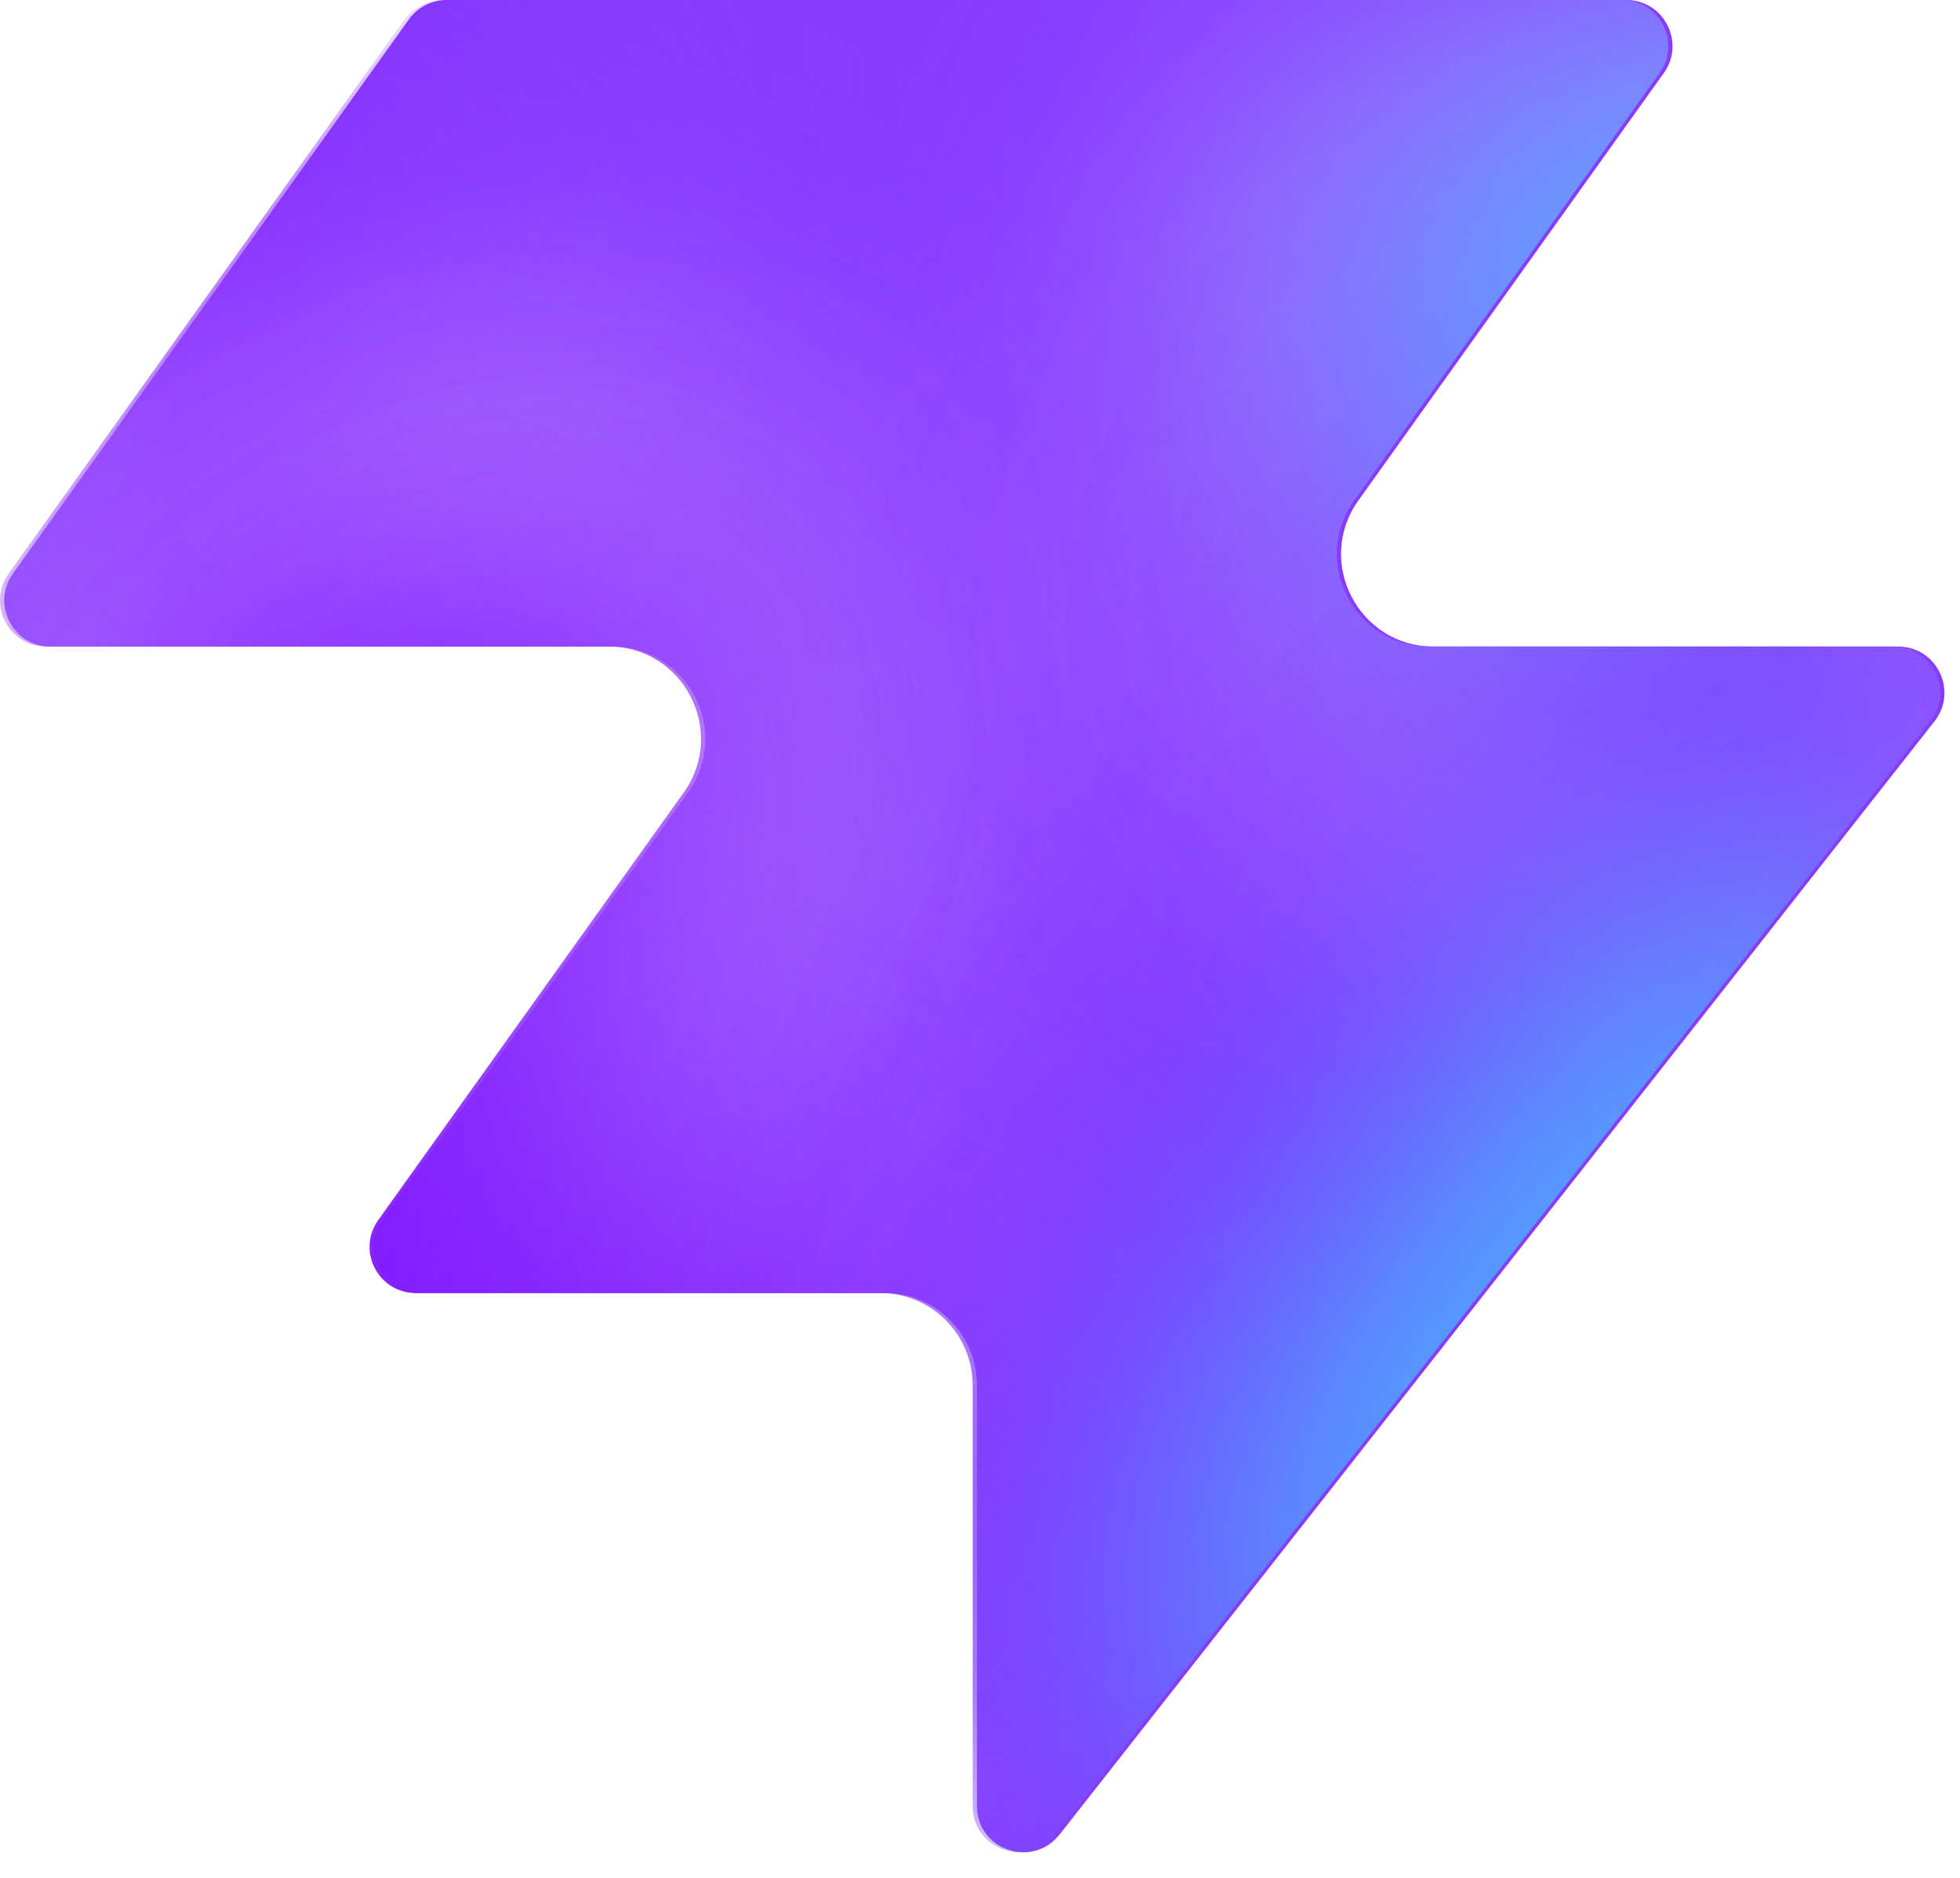
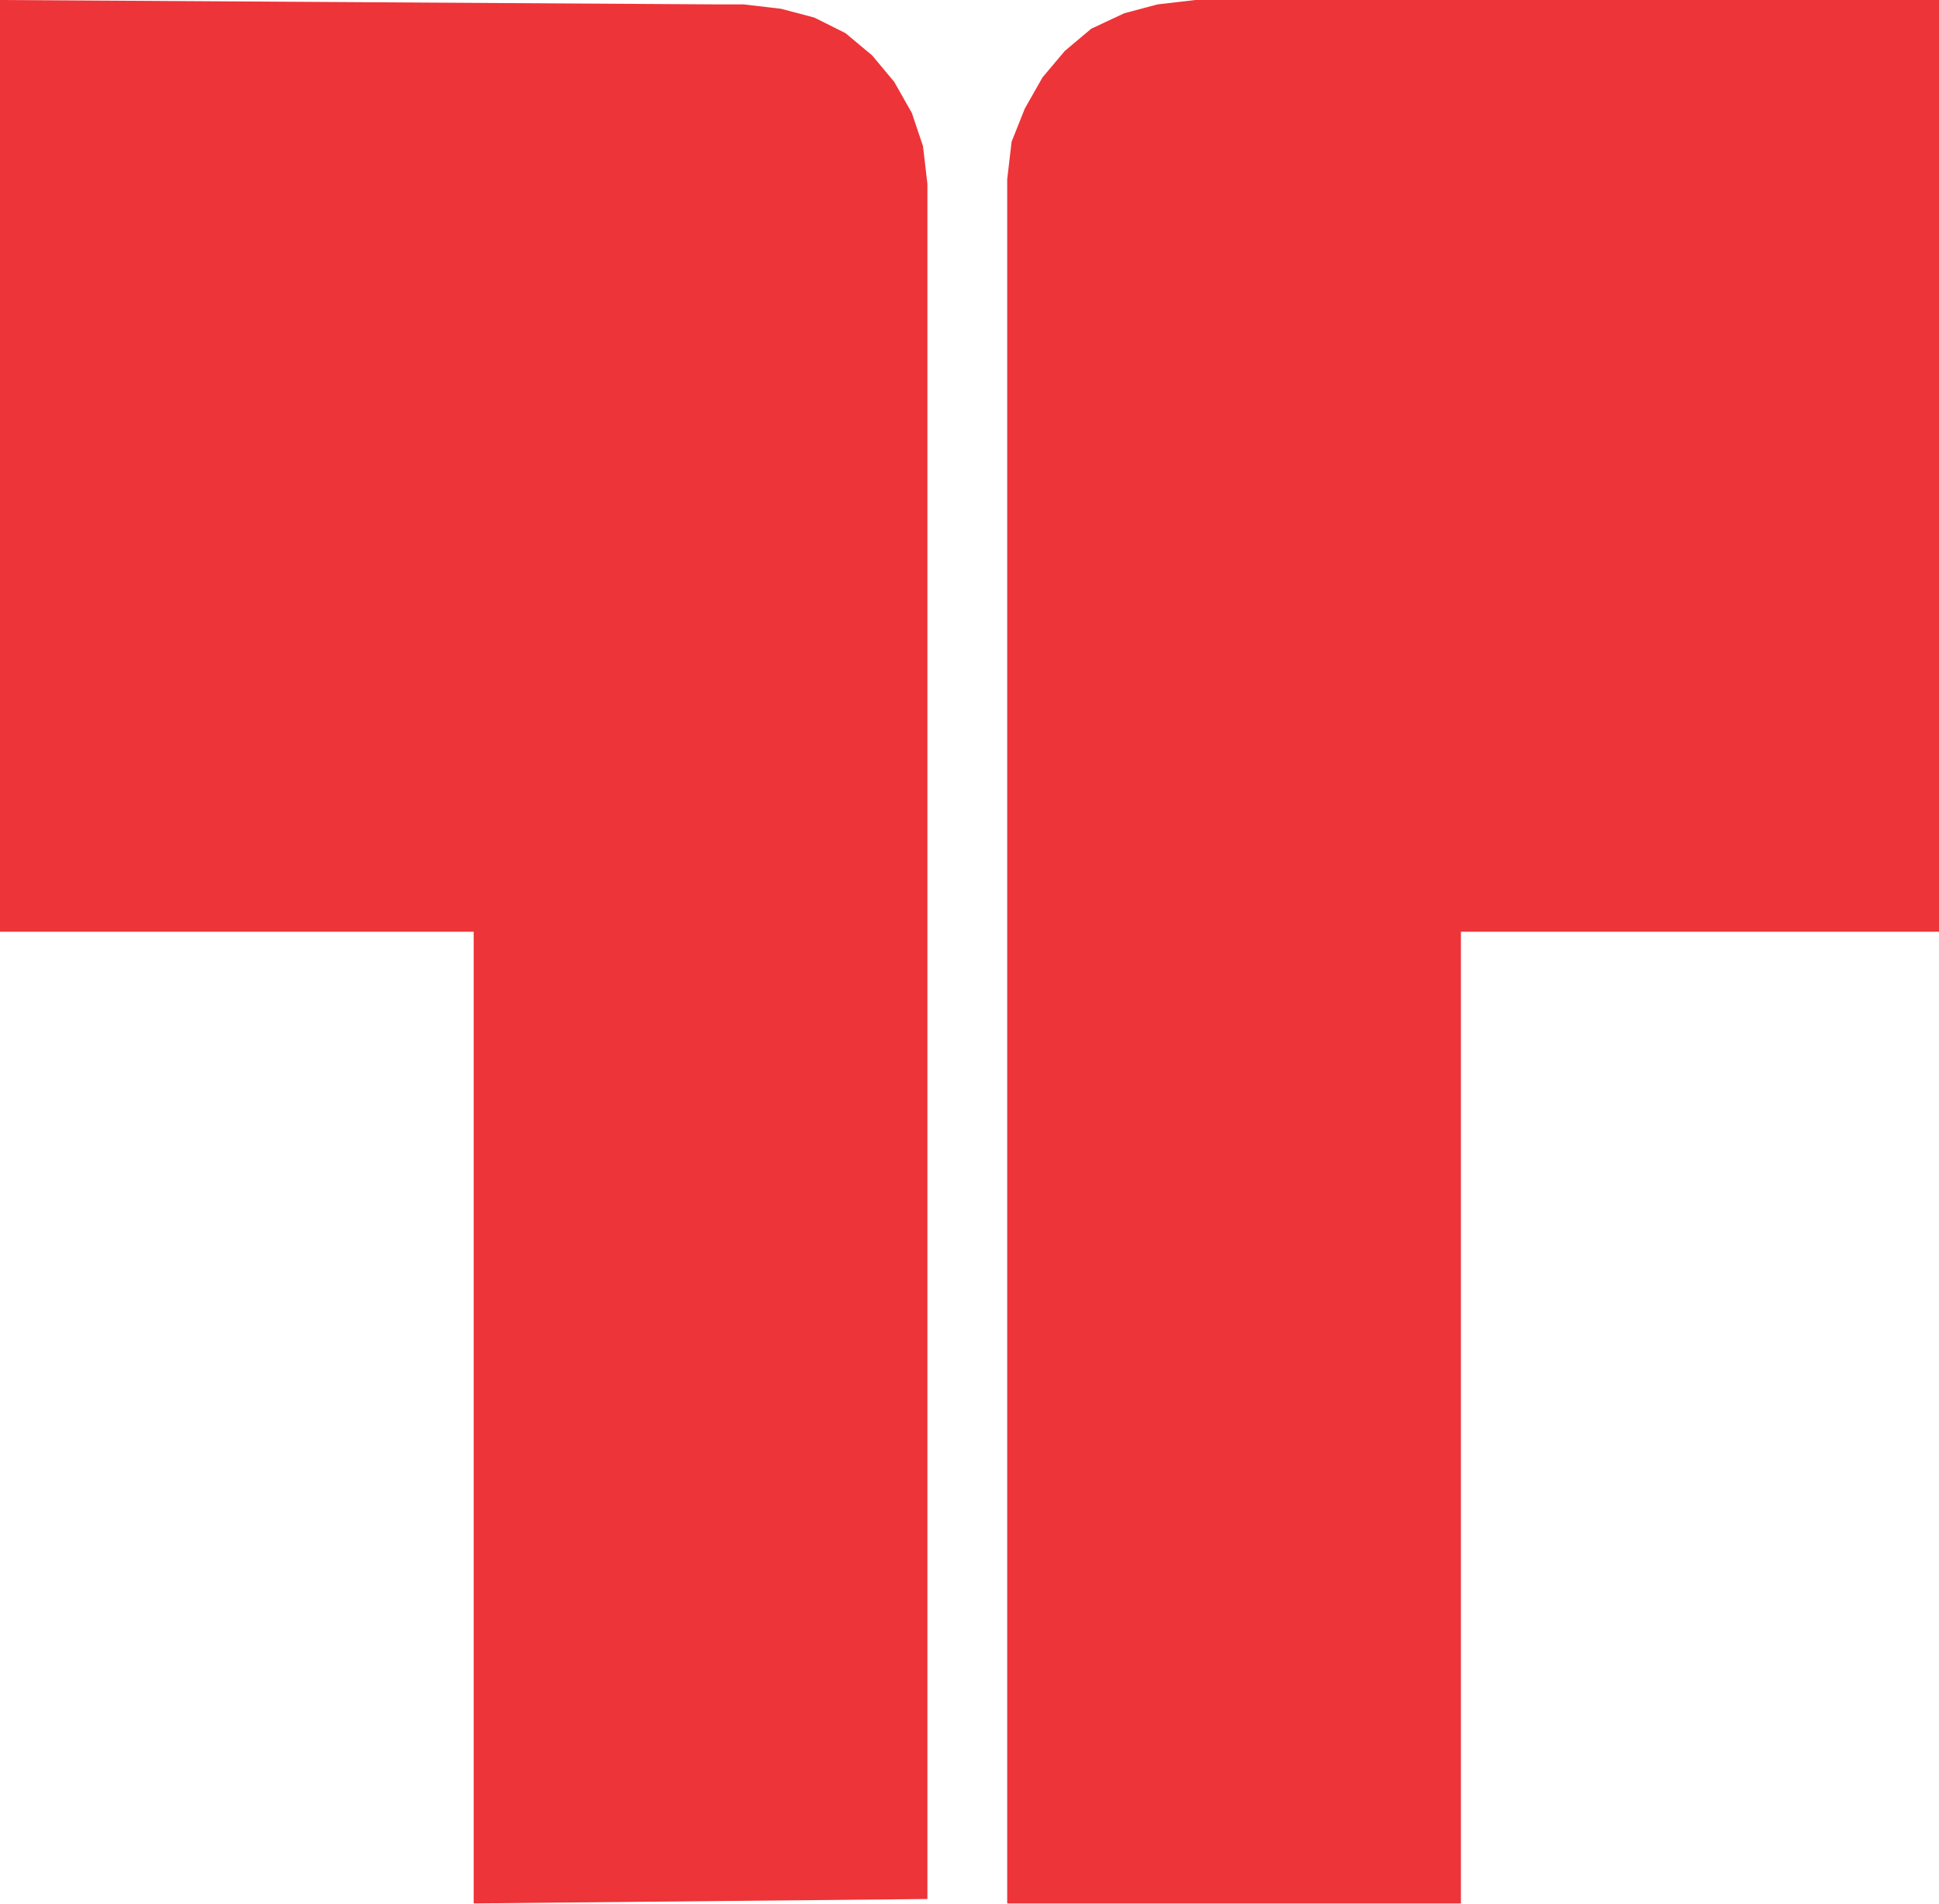
- <svg xmlns="http://www.w3.org/2000/svg" width="48" height="46" fill="none" viewBox="0 0 48 46">
-   <path fill="#863bff" d="M25.946 44.938c-.664.845-2.021.375-2.021-.698V33.937a2.26 2.26 0 0 0-2.262-2.262H10.287c-.92 0-1.456-1.04-.92-1.788l7.48-10.471c1.07-1.497 0-3.578-1.842-3.578H1.237c-.92 0-1.456-1.04-.92-1.788L10.013.474c.214-.297.556-.474.92-.474h28.894c.92 0 1.456 1.04.92 1.788l-7.48 10.471c-1.07 1.498 0 3.579 1.842 3.579h11.377c.943 0 1.473 1.088.89 1.83L25.947 44.94z" style="fill:#863bff;fill:color(display-p3 .525 .23 1);fill-opacity:1" />
-   <mask id="a" width="48" height="46" x="0" y="0" maskUnits="userSpaceOnUse" style="mask-type:alpha">
-     <path fill="#000" d="M25.842 44.938c-.664.844-2.021.375-2.021-.698V33.937a2.26 2.26 0 0 0-2.262-2.262H10.183c-.92 0-1.456-1.04-.92-1.788l7.48-10.471c1.07-1.498 0-3.579-1.842-3.579H1.133c-.92 0-1.456-1.04-.92-1.787L9.91.473c.214-.297.556-.474.92-.474h28.894c.92 0 1.456 1.04.92 1.788l-7.48 10.471c-1.07 1.498 0 3.578 1.842 3.578h11.377c.943 0 1.473 1.088.89 1.832L25.843 44.94z" style="fill:#000;fill-opacity:1" />
-   </mask>
-   <g mask="url(#a)">
-     <g filter="url(#b)">
-       <ellipse cx="5.508" cy="14.704" fill="#ede6ff" rx="5.508" ry="14.704" style="fill:#ede6ff;fill:color(display-p3 .927 .903 1);fill-opacity:1" transform="matrix(.00324 1 1 -.00324 -4.47 31.516)" />
-     </g>
-     <g filter="url(#c)">
-       <ellipse cx="10.399" cy="29.851" fill="#ede6ff" rx="10.399" ry="29.851" style="fill:#ede6ff;fill:color(display-p3 .927 .903 1);fill-opacity:1" transform="matrix(.00324 1 1 -.00324 -39.328 7.883)" />
-     </g>
-     <g filter="url(#d)">
-       <ellipse cx="5.508" cy="30.487" fill="#7e14ff" rx="5.508" ry="30.487" style="fill:#7e14ff;fill:color(display-p3 .492 .077 1);fill-opacity:1" transform="rotate(89.814 -25.913 -14.639)scale(1 -1)" />
-     </g>
-     <g filter="url(#e)">
-       <ellipse cx="5.508" cy="30.599" fill="#7e14ff" rx="5.508" ry="30.599" style="fill:#7e14ff;fill:color(display-p3 .492 .077 1);fill-opacity:1" transform="rotate(89.814 -32.644 -3.334)scale(1 -1)" />
-     </g>
-     <g filter="url(#f)">
-       <ellipse cx="5.508" cy="30.599" fill="#7e14ff" rx="5.508" ry="30.599" style="fill:#7e14ff;fill:color(display-p3 .492 .077 1);fill-opacity:1" transform="matrix(.00324 1 1 -.00324 -34.34 30.47)" />
-     </g>
-     <g filter="url(#g)">
-       <ellipse cx="14.072" cy="22.078" fill="#ede6ff" rx="14.072" ry="22.078" style="fill:#ede6ff;fill:color(display-p3 .927 .903 1);fill-opacity:1" transform="rotate(93.35 24.506 48.493)scale(-1 1)" />
-     </g>
-     <g filter="url(#h)">
-       <ellipse cx="3.47" cy="21.501" fill="#7e14ff" rx="3.47" ry="21.501" style="fill:#7e14ff;fill:color(display-p3 .492 .077 1);fill-opacity:1" transform="rotate(89.009 28.708 47.59)scale(-1 1)" />
-     </g>
-     <g filter="url(#i)">
-       <ellipse cx="3.47" cy="21.501" fill="#7e14ff" rx="3.47" ry="21.501" style="fill:#7e14ff;fill:color(display-p3 .492 .077 1);fill-opacity:1" transform="rotate(89.009 28.708 47.59)scale(-1 1)" />
-     </g>
-     <g filter="url(#j)">
-       <ellipse cx=".387" cy="8.972" fill="#7e14ff" rx="4.407" ry="29.108" style="fill:#7e14ff;fill:color(display-p3 .492 .077 1);fill-opacity:1" transform="rotate(39.51 .387 8.972)" />
-     </g>
-     <g filter="url(#k)">
-       <ellipse cx="47.523" cy="-6.092" fill="#7e14ff" rx="4.407" ry="29.108" style="fill:#7e14ff;fill:color(display-p3 .492 .077 1);fill-opacity:1" transform="rotate(37.892 47.523 -6.092)" />
-     </g>
-     <g filter="url(#l)">
-       <ellipse cx="41.412" cy="6.333" fill="#47bfff" rx="5.971" ry="9.665" style="fill:#47bfff;fill:color(display-p3 .28 .748 1);fill-opacity:1" transform="rotate(37.892 41.412 6.333)" />
-     </g>
-     <g filter="url(#m)">
-       <ellipse cx="-1.879" cy="38.332" fill="#7e14ff" rx="4.407" ry="29.108" style="fill:#7e14ff;fill:color(display-p3 .492 .077 1);fill-opacity:1" transform="rotate(37.892 -1.88 38.332)" />
-     </g>
-     <g filter="url(#n)">
-       <ellipse cx="-1.879" cy="38.332" fill="#7e14ff" rx="4.407" ry="29.108" style="fill:#7e14ff;fill:color(display-p3 .492 .077 1);fill-opacity:1" transform="rotate(37.892 -1.88 38.332)" />
-     </g>
-     <g filter="url(#o)">
-       <ellipse cx="35.651" cy="29.907" fill="#7e14ff" rx="4.407" ry="29.108" style="fill:#7e14ff;fill:color(display-p3 .492 .077 1);fill-opacity:1" transform="rotate(37.892 35.651 29.907)" />
-     </g>
-     <g filter="url(#p)">
-       <ellipse cx="38.418" cy="32.4" fill="#47bfff" rx="5.971" ry="15.297" style="fill:#47bfff;fill:color(display-p3 .28 .748 1);fill-opacity:1" transform="rotate(37.892 38.418 32.4)" />
+ <svg xmlns="http://www.w3.org/2000/svg" version="1.1" id="Layer_1" x="0px" y="0px" viewBox="0 0 835.9 820.6" style="enable-background:new 0 0 835.9 820.6;" xml:space="preserve">
+   <style type="text/css">
+ 	.st0{fill-rule:evenodd;clip-rule:evenodd;fill:#ED3438;}
+ </style>
+   <g>
+     <g id="Layer_1-2">
+       <polygon class="st0" points="399.8,79.2 399.8,818.7 204.2,820.6 204.2,401.7 0,401.7 0,0 310.1,1.9 311.1,1.9 313.9,1.9     316.8,1.9 320.6,1.9 336.8,3.8 351.1,7.6 364.5,14.3 376,23.9 385.5,35.3 393.1,48.7 397.9,63   " />
+       <polygon class="st0" points="434.2,77.3 434.2,551 434.2,820.6 629.8,820.6 629.8,401.7 835.9,401.7 835.9,0 521,0 519.1,0     517.2,0 516.2,0 515.3,0 499,1.9 484.7,5.7 470.4,12.4 459,22 449.4,33.4 441.8,46.8 436.1,61.1   " />
    </g>
  </g>
-   <defs>
-     <filter id="b" width="60.045" height="41.654" x="-19.77" y="16.149" color-interpolation-filters="sRGB" filterUnits="userSpaceOnUse">
-       <feFlood flood-opacity="0" result="BackgroundImageFix" />
-       <feBlend in="SourceGraphic" in2="BackgroundImageFix" result="shape" />
-       <feGaussianBlur result="effect1_foregroundBlur_2002_17158" stdDeviation="7.659" />
-     </filter>
-     <filter id="c" width="90.34" height="51.437" x="-54.613" y="-7.533" color-interpolation-filters="sRGB" filterUnits="userSpaceOnUse">
-       <feFlood flood-opacity="0" result="BackgroundImageFix" />
-       <feBlend in="SourceGraphic" in2="BackgroundImageFix" result="shape" />
-       <feGaussianBlur result="effect1_foregroundBlur_2002_17158" stdDeviation="7.659" />
-     </filter>
-     <filter id="d" width="79.355" height="29.4" x="-49.64" y="2.03" color-interpolation-filters="sRGB" filterUnits="userSpaceOnUse">
-       <feFlood flood-opacity="0" result="BackgroundImageFix" />
-       <feBlend in="SourceGraphic" in2="BackgroundImageFix" result="shape" />
-       <feGaussianBlur result="effect1_foregroundBlur_2002_17158" stdDeviation="4.596" />
-     </filter>
-     <filter id="e" width="79.579" height="29.4" x="-45.045" y="20.029" color-interpolation-filters="sRGB" filterUnits="userSpaceOnUse">
-       <feFlood flood-opacity="0" result="BackgroundImageFix" />
-       <feBlend in="SourceGraphic" in2="BackgroundImageFix" result="shape" />
-       <feGaussianBlur result="effect1_foregroundBlur_2002_17158" stdDeviation="4.596" />
-     </filter>
-     <filter id="f" width="79.579" height="29.4" x="-43.513" y="21.178" color-interpolation-filters="sRGB" filterUnits="userSpaceOnUse">
-       <feFlood flood-opacity="0" result="BackgroundImageFix" />
-       <feBlend in="SourceGraphic" in2="BackgroundImageFix" result="shape" />
-       <feGaussianBlur result="effect1_foregroundBlur_2002_17158" stdDeviation="4.596" />
-     </filter>
-     <filter id="g" width="74.749" height="58.852" x="15.756" y="-17.901" color-interpolation-filters="sRGB" filterUnits="userSpaceOnUse">
-       <feFlood flood-opacity="0" result="BackgroundImageFix" />
-       <feBlend in="SourceGraphic" in2="BackgroundImageFix" result="shape" />
-       <feGaussianBlur result="effect1_foregroundBlur_2002_17158" stdDeviation="7.659" />
-     </filter>
-     <filter id="h" width="61.377" height="25.362" x="23.548" y="2.284" color-interpolation-filters="sRGB" filterUnits="userSpaceOnUse">
-       <feFlood flood-opacity="0" result="BackgroundImageFix" />
-       <feBlend in="SourceGraphic" in2="BackgroundImageFix" result="shape" />
-       <feGaussianBlur result="effect1_foregroundBlur_2002_17158" stdDeviation="4.596" />
-     </filter>
-     <filter id="i" width="61.377" height="25.362" x="23.548" y="2.284" color-interpolation-filters="sRGB" filterUnits="userSpaceOnUse">
-       <feFlood flood-opacity="0" result="BackgroundImageFix" />
-       <feBlend in="SourceGraphic" in2="BackgroundImageFix" result="shape" />
-       <feGaussianBlur result="effect1_foregroundBlur_2002_17158" stdDeviation="4.596" />
-     </filter>
-     <filter id="j" width="56.045" height="63.649" x="-27.636" y="-22.853" color-interpolation-filters="sRGB" filterUnits="userSpaceOnUse">
-       <feFlood flood-opacity="0" result="BackgroundImageFix" />
-       <feBlend in="SourceGraphic" in2="BackgroundImageFix" result="shape" />
-       <feGaussianBlur result="effect1_foregroundBlur_2002_17158" stdDeviation="4.596" />
-     </filter>
-     <filter id="k" width="54.814" height="64.646" x="20.116" y="-38.415" color-interpolation-filters="sRGB" filterUnits="userSpaceOnUse">
-       <feFlood flood-opacity="0" result="BackgroundImageFix" />
-       <feBlend in="SourceGraphic" in2="BackgroundImageFix" result="shape" />
-       <feGaussianBlur result="effect1_foregroundBlur_2002_17158" stdDeviation="4.596" />
-     </filter>
-     <filter id="l" width="33.541" height="35.313" x="24.641" y="-11.323" color-interpolation-filters="sRGB" filterUnits="userSpaceOnUse">
-       <feFlood flood-opacity="0" result="BackgroundImageFix" />
-       <feBlend in="SourceGraphic" in2="BackgroundImageFix" result="shape" />
-       <feGaussianBlur result="effect1_foregroundBlur_2002_17158" stdDeviation="4.596" />
-     </filter>
-     <filter id="m" width="54.814" height="64.646" x="-29.286" y="6.009" color-interpolation-filters="sRGB" filterUnits="userSpaceOnUse">
-       <feFlood flood-opacity="0" result="BackgroundImageFix" />
-       <feBlend in="SourceGraphic" in2="BackgroundImageFix" result="shape" />
-       <feGaussianBlur result="effect1_foregroundBlur_2002_17158" stdDeviation="4.596" />
-     </filter>
-     <filter id="n" width="54.814" height="64.646" x="-29.286" y="6.009" color-interpolation-filters="sRGB" filterUnits="userSpaceOnUse">
-       <feFlood flood-opacity="0" result="BackgroundImageFix" />
-       <feBlend in="SourceGraphic" in2="BackgroundImageFix" result="shape" />
-       <feGaussianBlur result="effect1_foregroundBlur_2002_17158" stdDeviation="4.596" />
-     </filter>
-     <filter id="o" width="54.814" height="64.646" x="8.244" y="-2.416" color-interpolation-filters="sRGB" filterUnits="userSpaceOnUse">
-       <feFlood flood-opacity="0" result="BackgroundImageFix" />
-       <feBlend in="SourceGraphic" in2="BackgroundImageFix" result="shape" />
-       <feGaussianBlur result="effect1_foregroundBlur_2002_17158" stdDeviation="4.596" />
-     </filter>
-     <filter id="p" width="39.409" height="43.623" x="18.713" y="10.588" color-interpolation-filters="sRGB" filterUnits="userSpaceOnUse">
-       <feFlood flood-opacity="0" result="BackgroundImageFix" />
-       <feBlend in="SourceGraphic" in2="BackgroundImageFix" result="shape" />
-       <feGaussianBlur result="effect1_foregroundBlur_2002_17158" stdDeviation="4.596" />
-     </filter>
-   </defs>
</svg>
